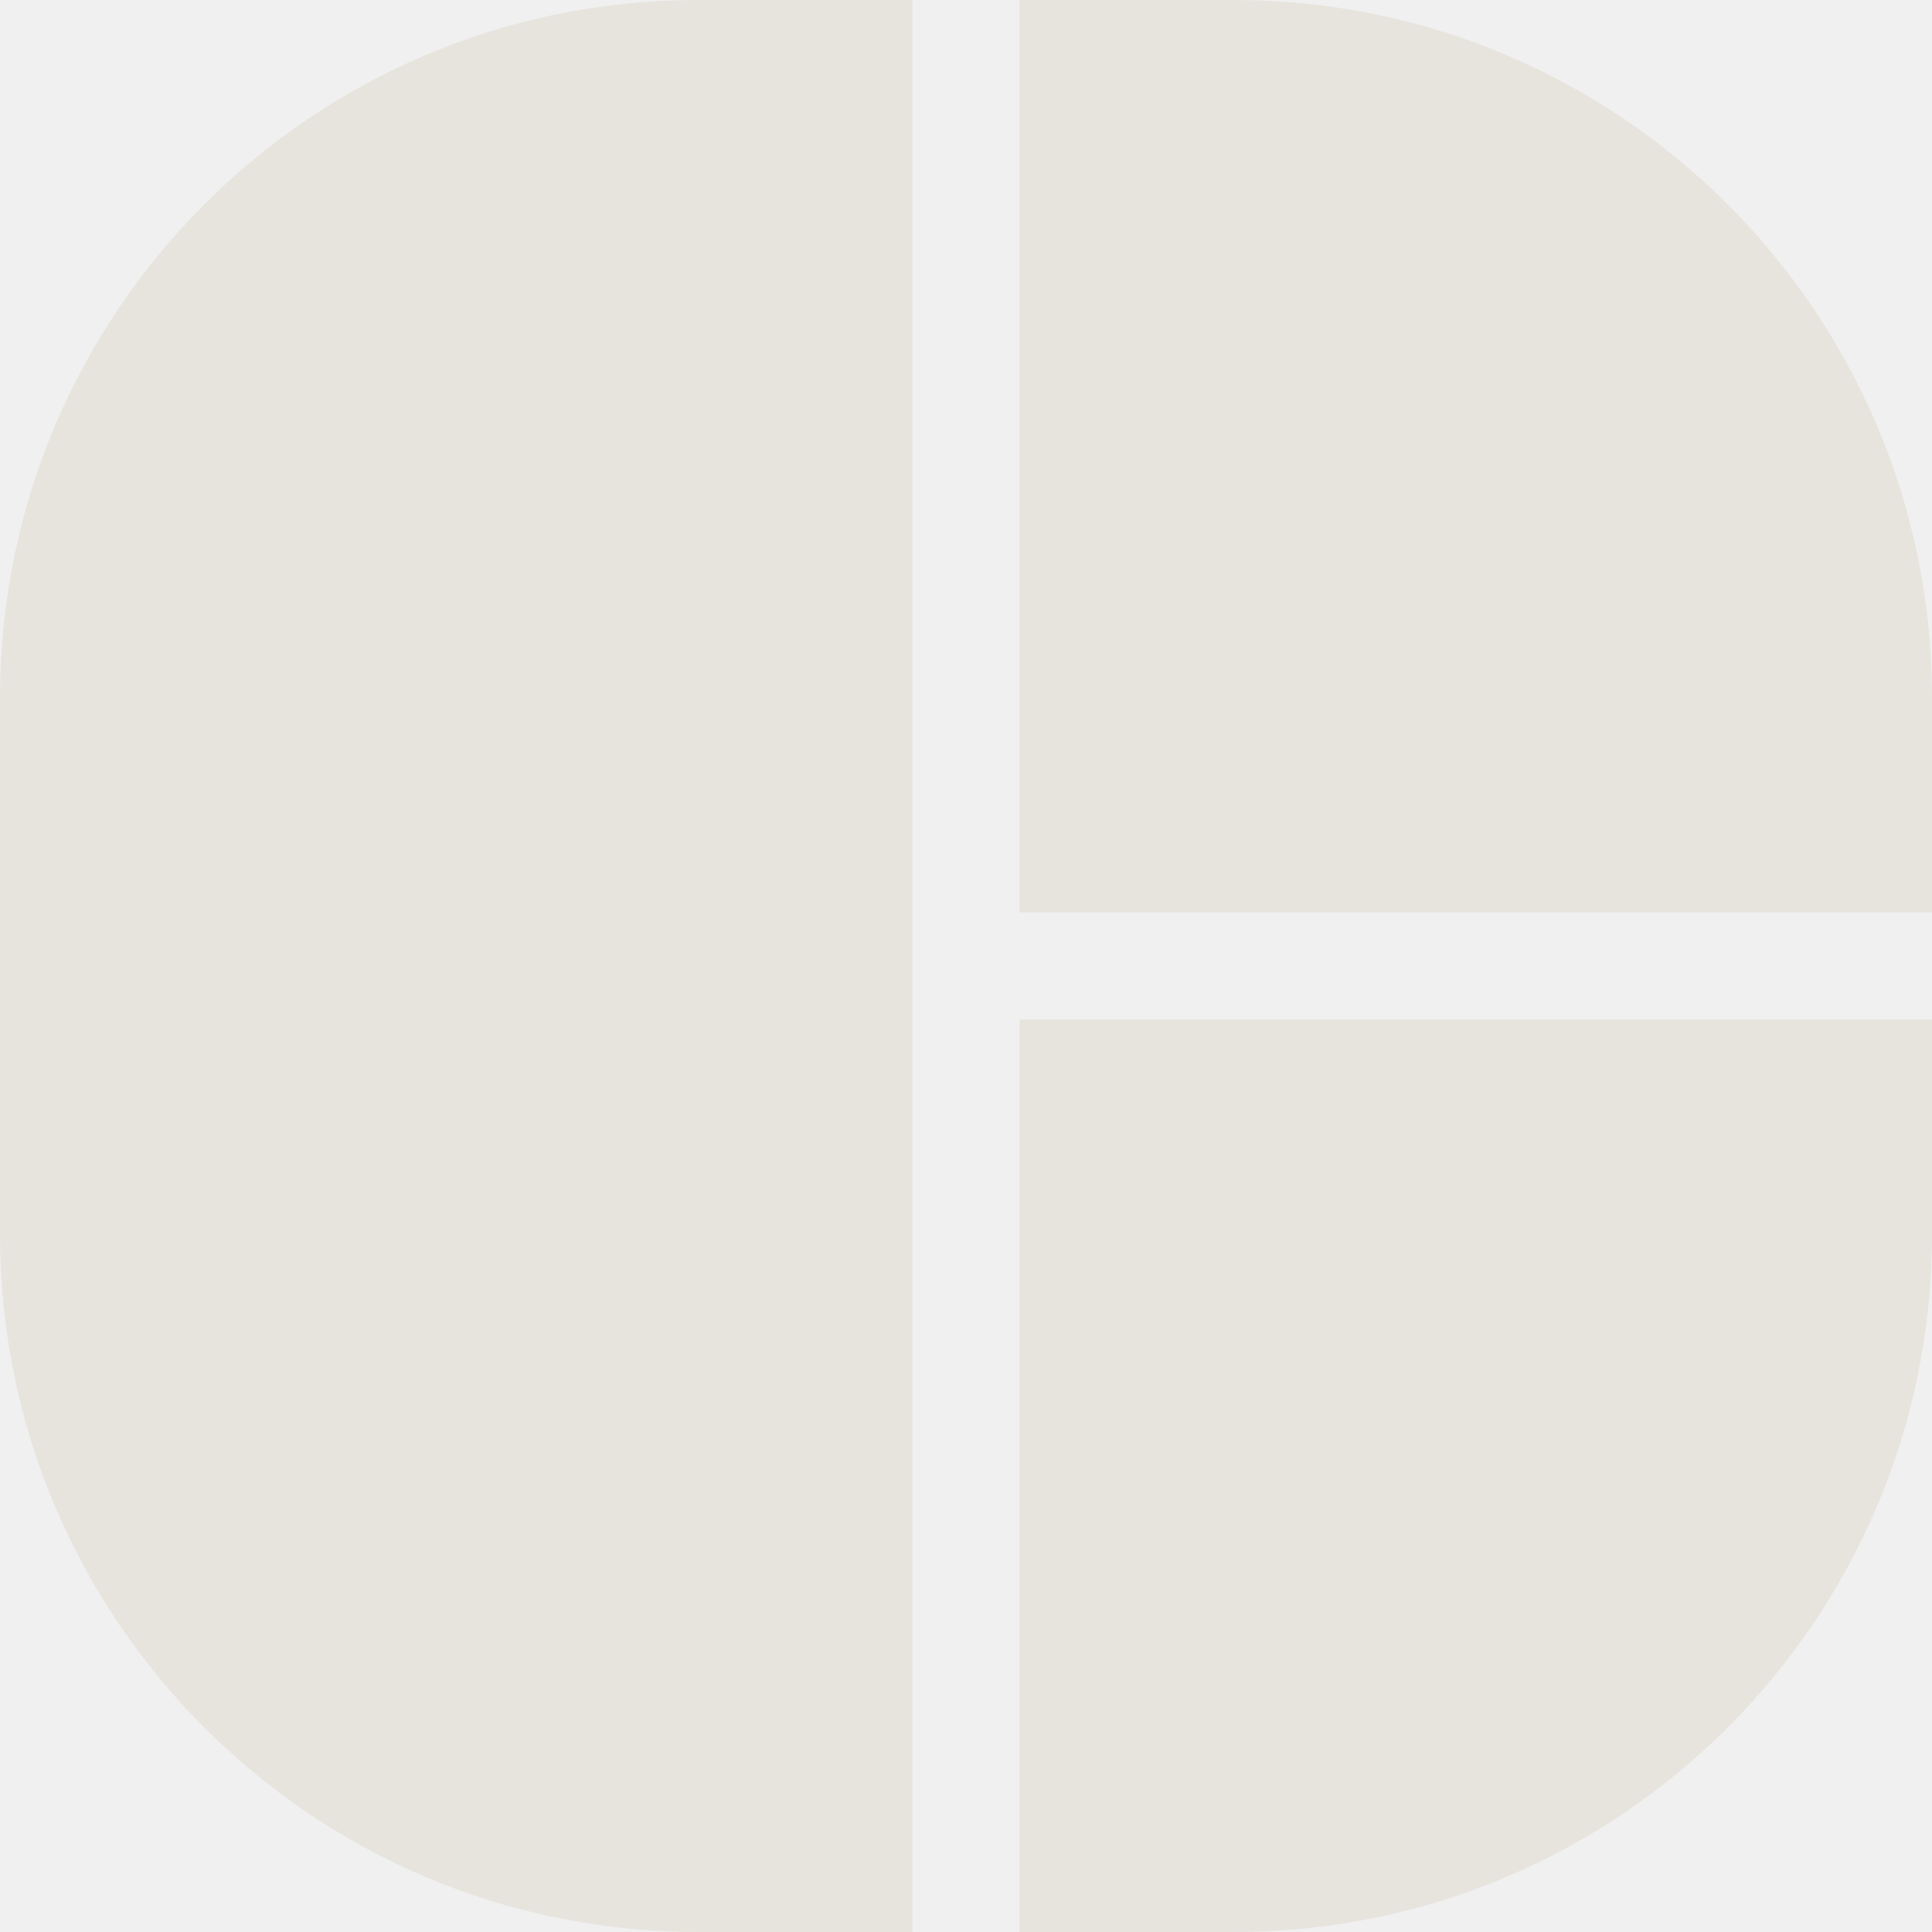
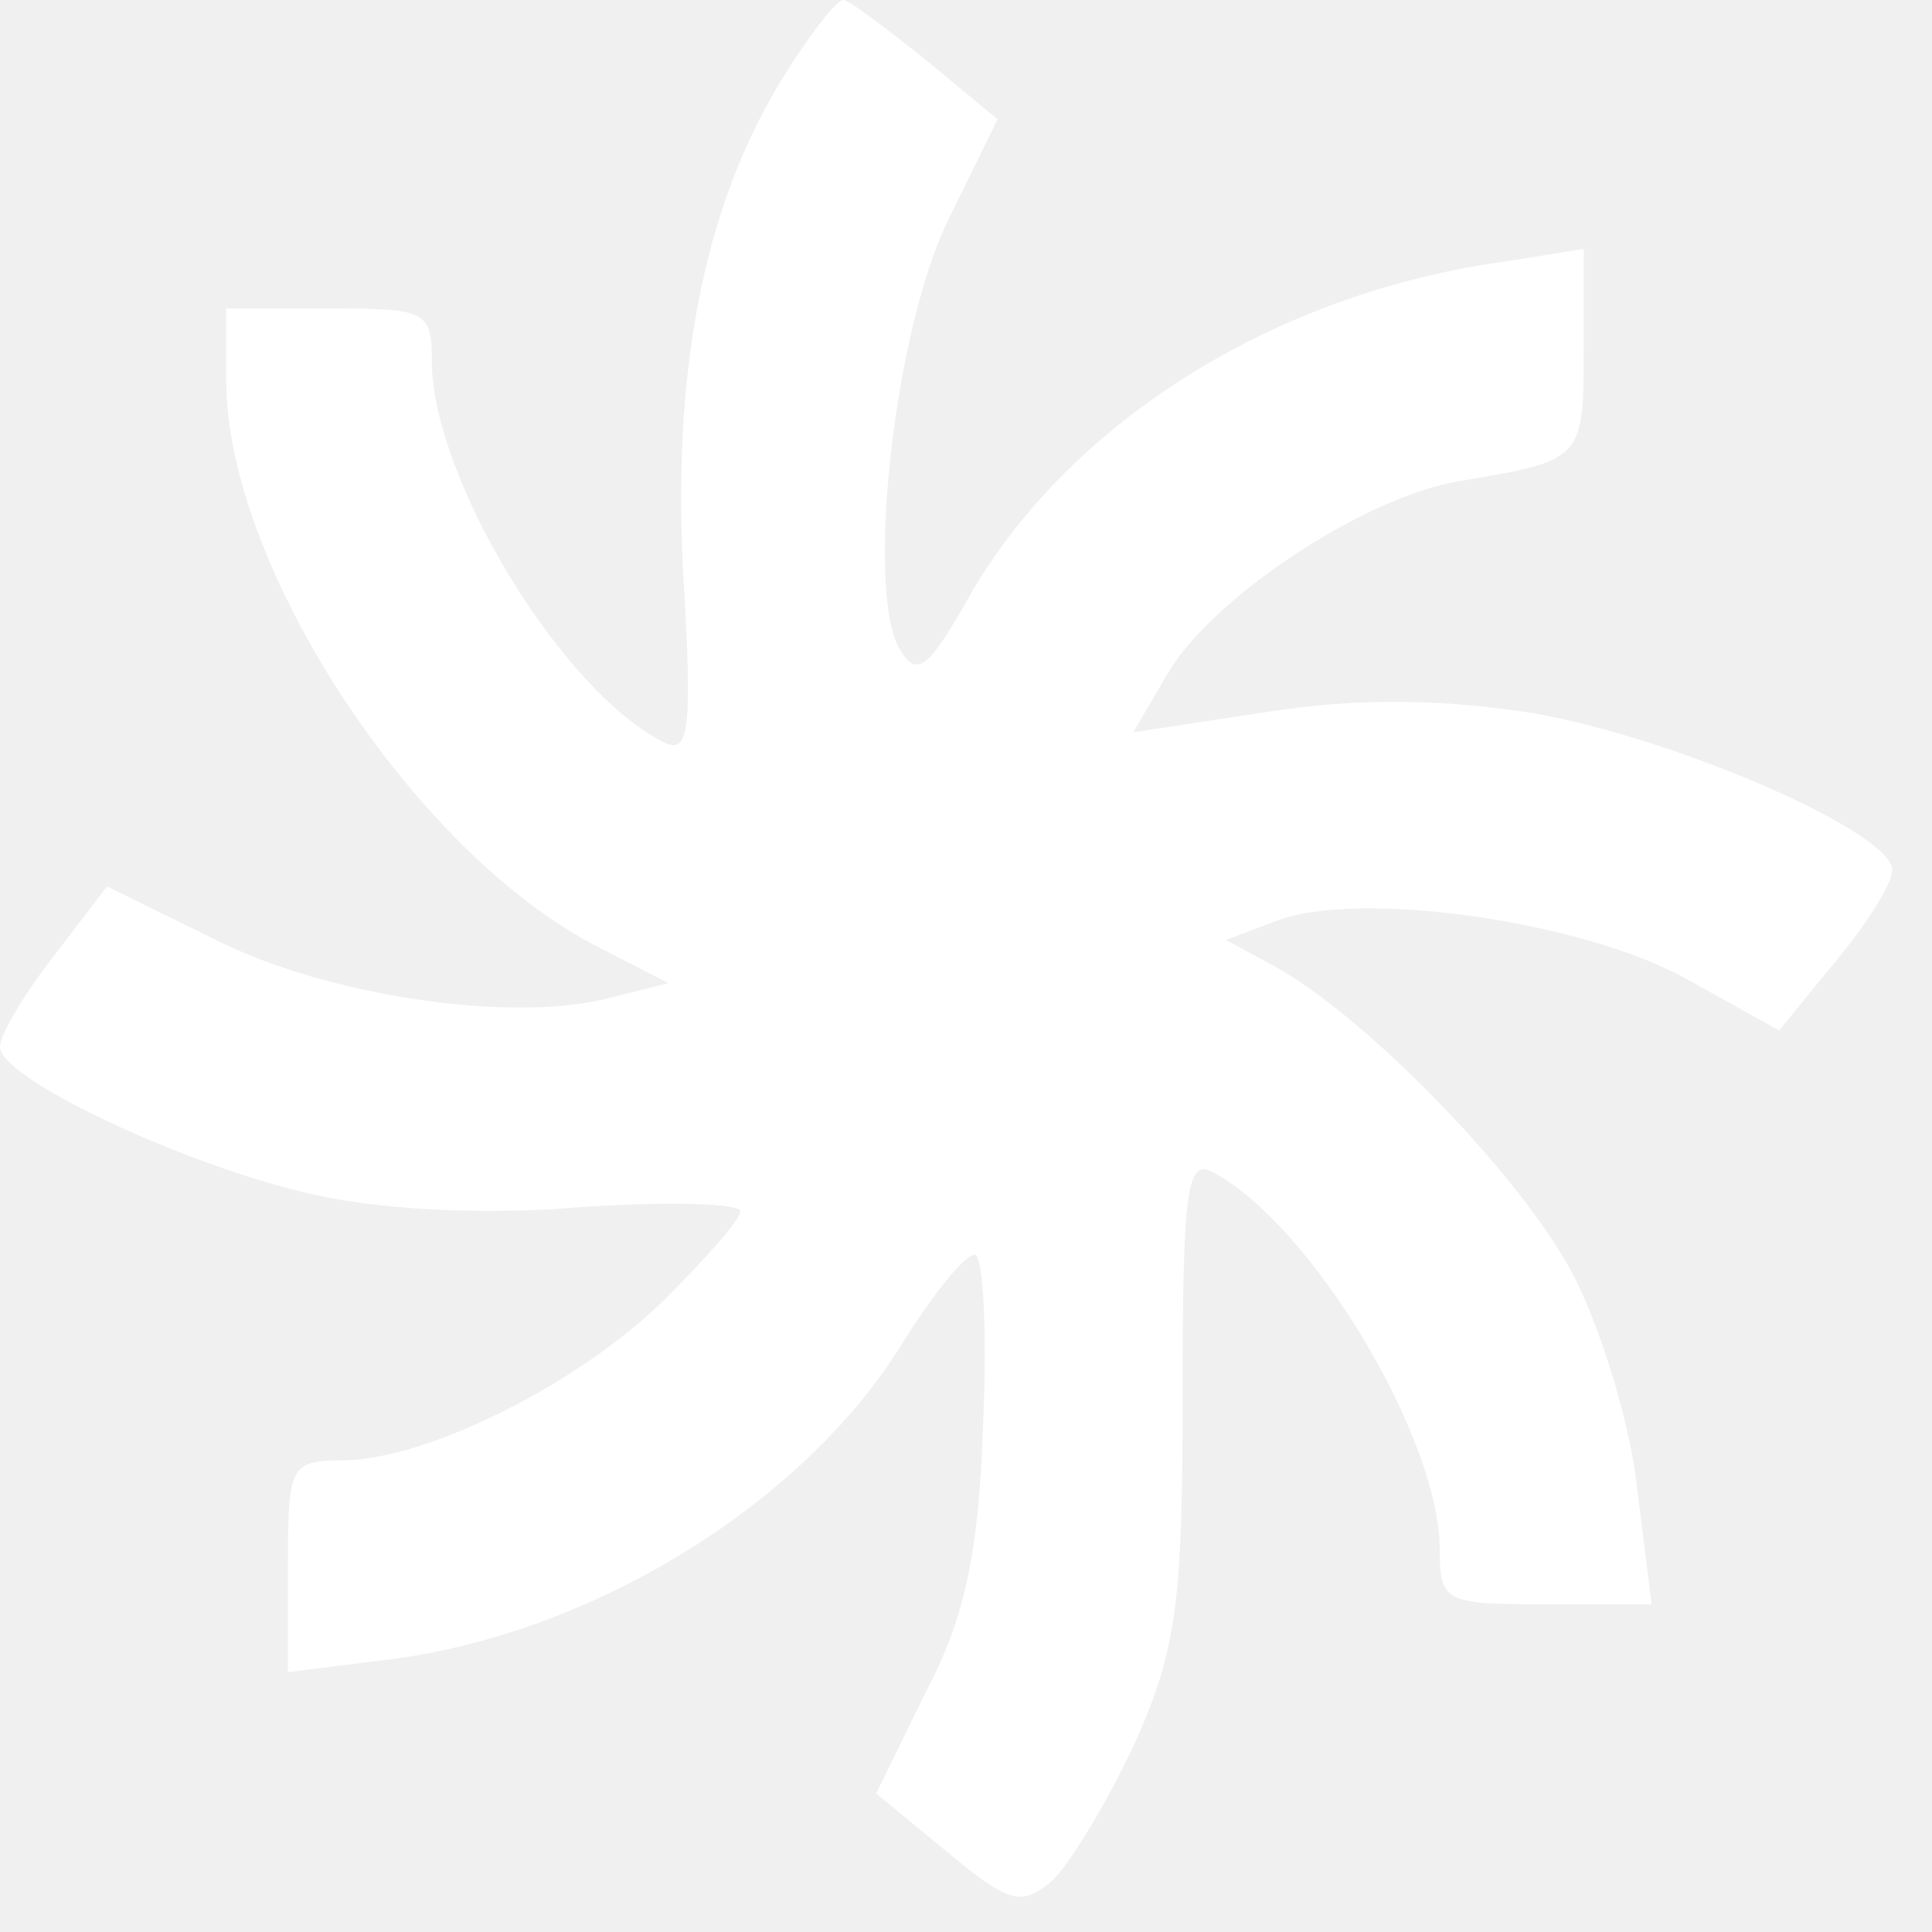
- <svg xmlns="http://www.w3.org/2000/svg" width="16" height="16" viewBox="0 0 16 16" fill="none">
-   <g clip-path="url(#clip0_233_73467)">
-     <path d="M0 5.778C0 2.587 2.587 0 5.778 0L7.556 0L7.556 16H5.778C2.587 16 0 13.413 0 10.222L0 5.778Z" fill="#E7E4DE" />
-     <path d="M8.444 8.444H16V10.222C16 13.413 13.413 16 10.222 16H8.444L8.444 8.444Z" fill="#E7E4DE" />
-     <path d="M8.444 7.556H16V5.778C16 2.587 13.413 0 10.222 0H8.444L8.444 7.556Z" fill="#E7E4DE" />
-   </g>
-   <defs>
-     <clipPath id="clip0_233_73467">
-       <rect width="16" height="16" fill="white" />
-     </clipPath>
-   </defs>
+ <svg xmlns="http://www.w3.org/2000/svg" width="22" height="22" viewBox="0 0 22 22" fill="none">
+   <path d="M8.97 0.796C8.057 2.225 7.659 4.075 7.776 6.464C7.893 8.408 7.846 8.619 7.518 8.431C6.37 7.822 4.942 5.457 4.918 4.145C4.918 3.537 4.871 3.513 3.747 3.513H2.576V4.333C2.576 6.441 4.708 9.696 6.792 10.774L7.612 11.195L6.956 11.359C5.832 11.663 3.677 11.335 2.412 10.68L1.218 10.094L0.609 10.891C0.281 11.312 0 11.78 0 11.921C0 12.272 2.014 13.233 3.49 13.584C4.263 13.771 5.457 13.841 6.581 13.748C7.612 13.678 8.431 13.701 8.431 13.795C8.431 13.888 8.033 14.333 7.565 14.802C6.558 15.785 4.871 16.605 3.935 16.629C3.302 16.629 3.279 16.675 3.279 17.823V19.041L4.403 18.9C6.722 18.619 9.181 17.12 10.305 15.247C10.633 14.732 10.984 14.287 11.101 14.287C11.195 14.287 11.242 15.153 11.195 16.207C11.148 17.683 10.984 18.432 10.539 19.275L9.977 20.423L10.774 21.078C11.499 21.687 11.64 21.711 11.991 21.406C12.202 21.196 12.624 20.493 12.928 19.837C13.397 18.783 13.467 18.245 13.467 15.879C13.467 13.537 13.514 13.186 13.818 13.35C14.942 13.959 16.371 16.348 16.394 17.612C16.394 18.245 16.441 18.268 17.589 18.268H18.807L18.643 16.956C18.573 16.254 18.245 15.177 17.94 14.568C17.378 13.443 15.551 11.57 14.521 11.008L13.959 10.703L14.521 10.492C15.458 10.118 18.034 10.492 19.205 11.148L20.259 11.734L20.891 10.961C21.242 10.539 21.547 10.071 21.547 9.907C21.547 9.485 19.158 8.431 17.495 8.127C16.465 7.963 15.504 7.94 14.45 8.104L12.905 8.338L13.303 7.659C13.818 6.792 15.528 5.668 16.605 5.48C18.01 5.246 18.034 5.246 18.034 4.005V2.834L17.167 2.974C14.544 3.326 12.226 4.778 11.078 6.722C10.563 7.635 10.446 7.729 10.235 7.377C9.86 6.675 10.188 3.747 10.797 2.506L11.359 1.358L10.539 0.679C10.094 0.328 9.673 -4.63792e-06 9.602 -4.63792e-06C9.532 -4.63792e-06 9.251 0.351 8.97 0.796Z" fill="white" />
</svg>
